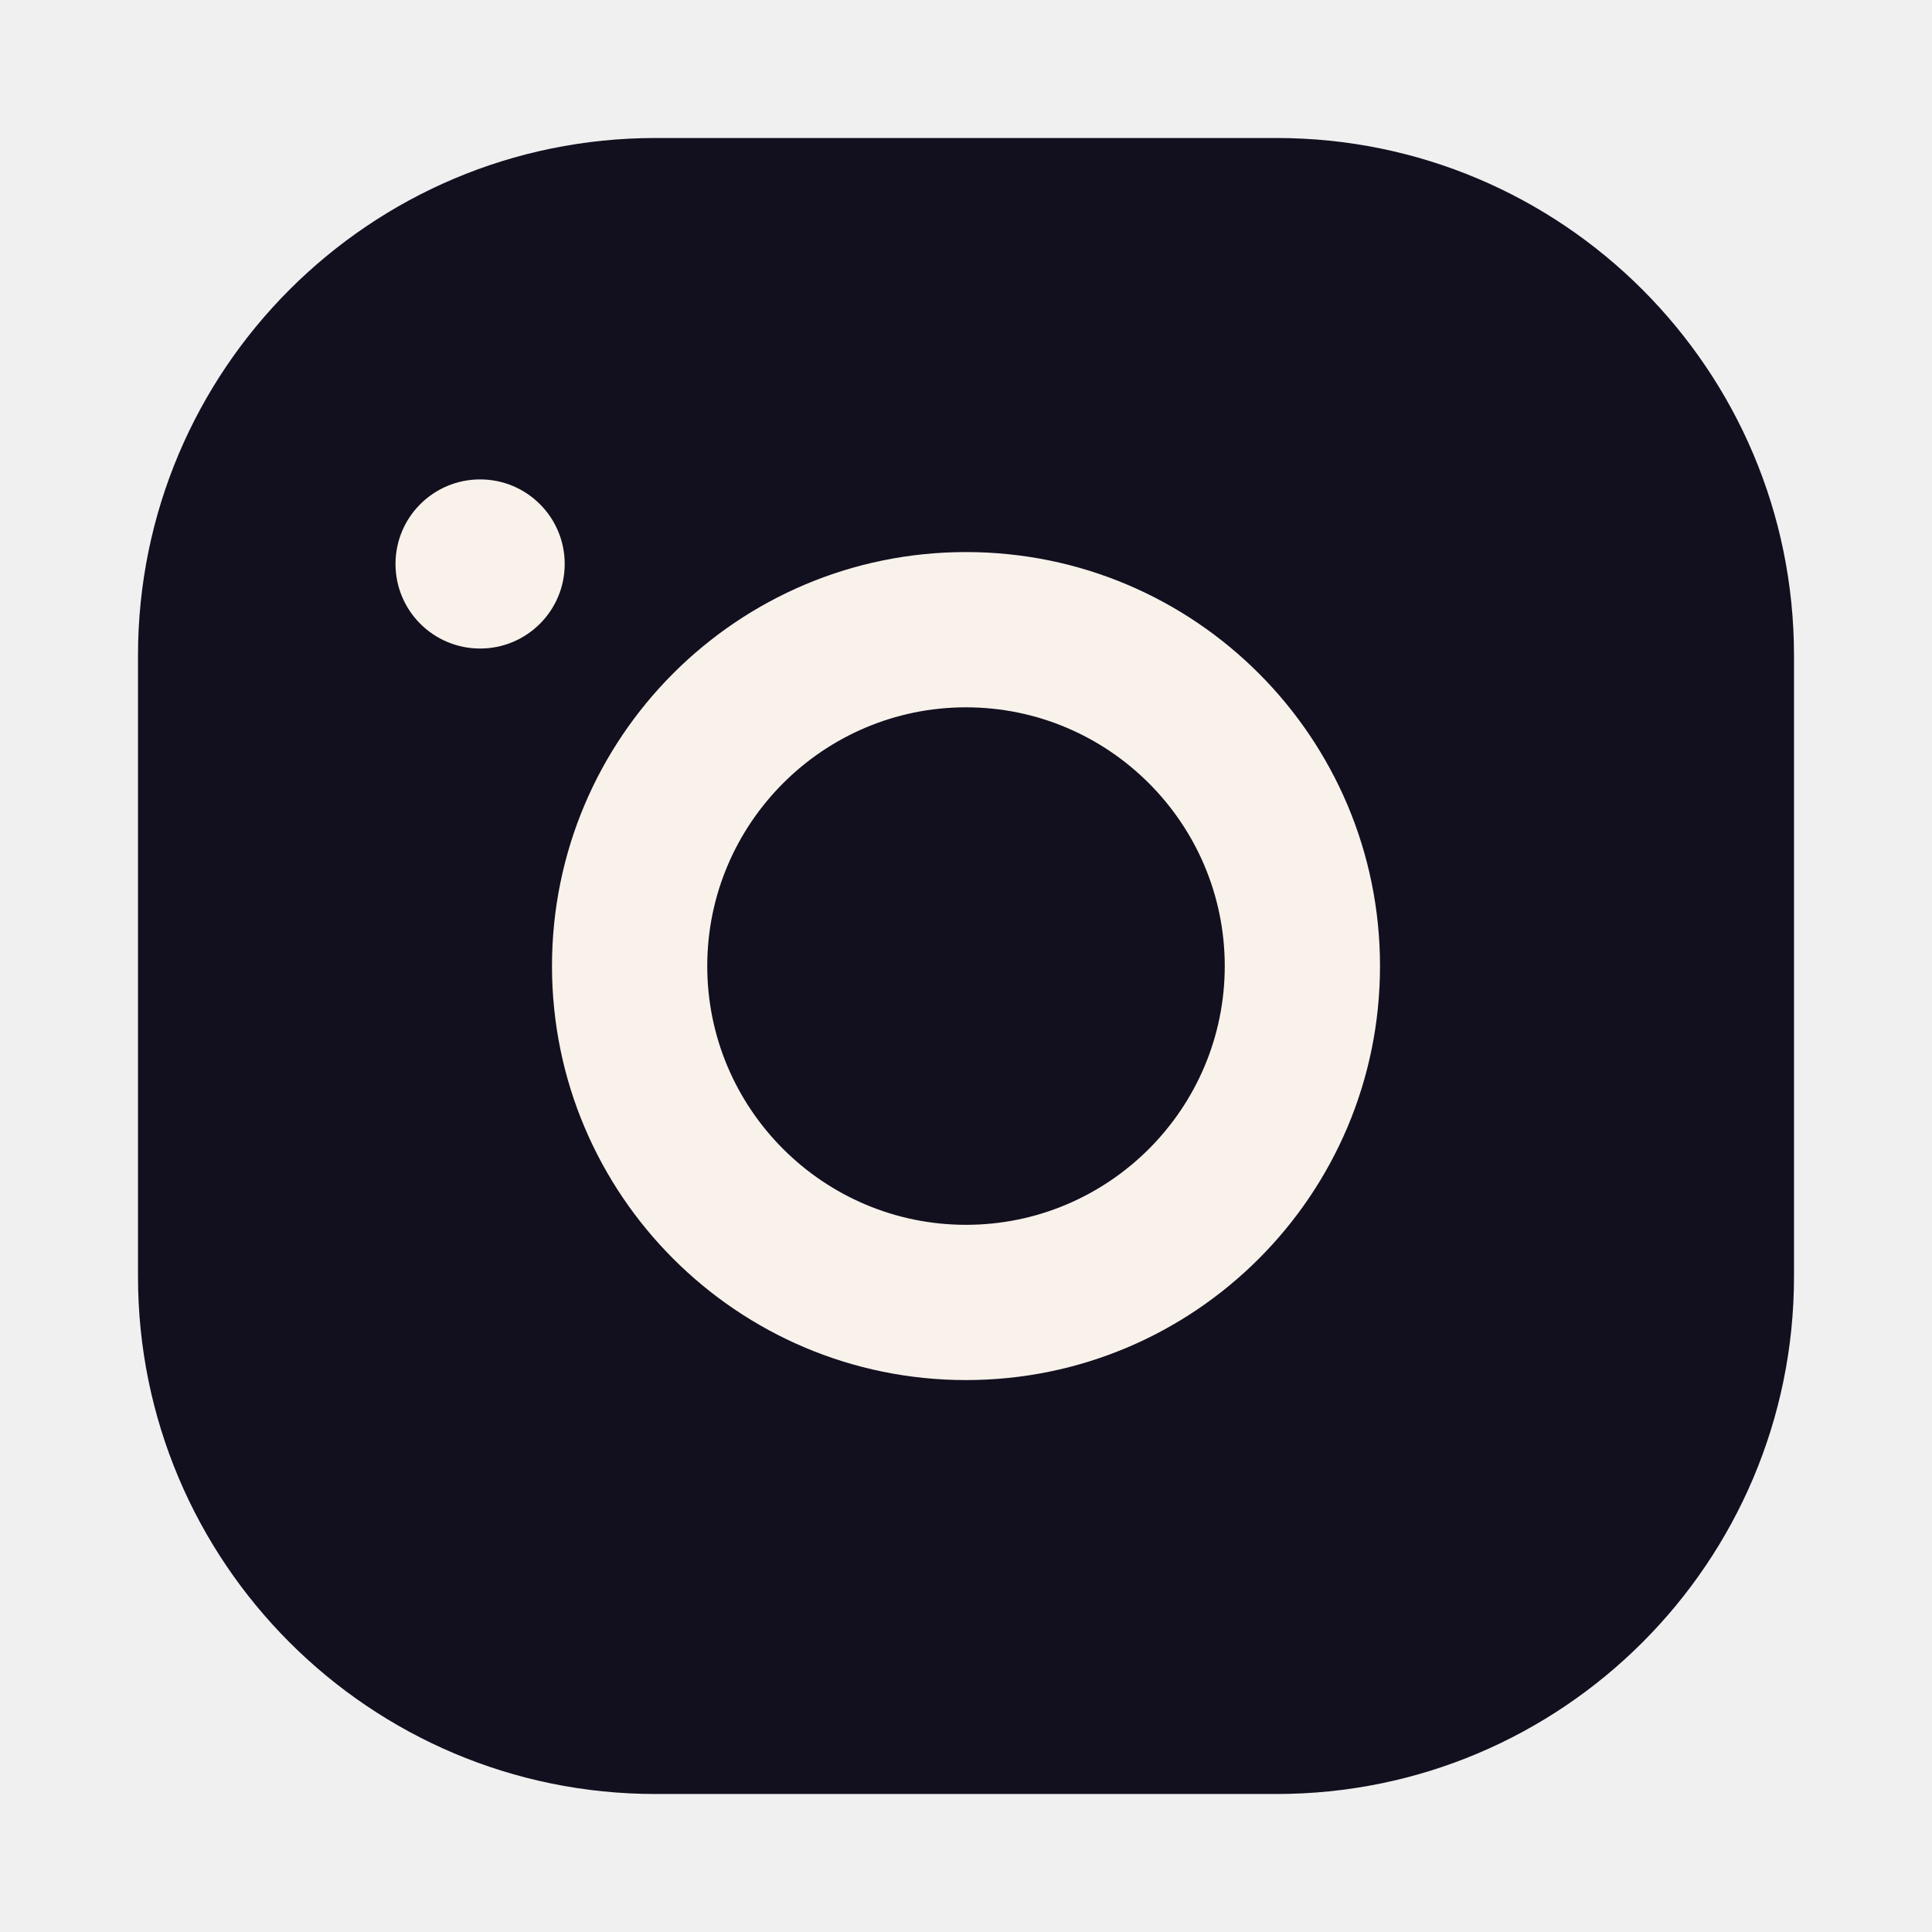
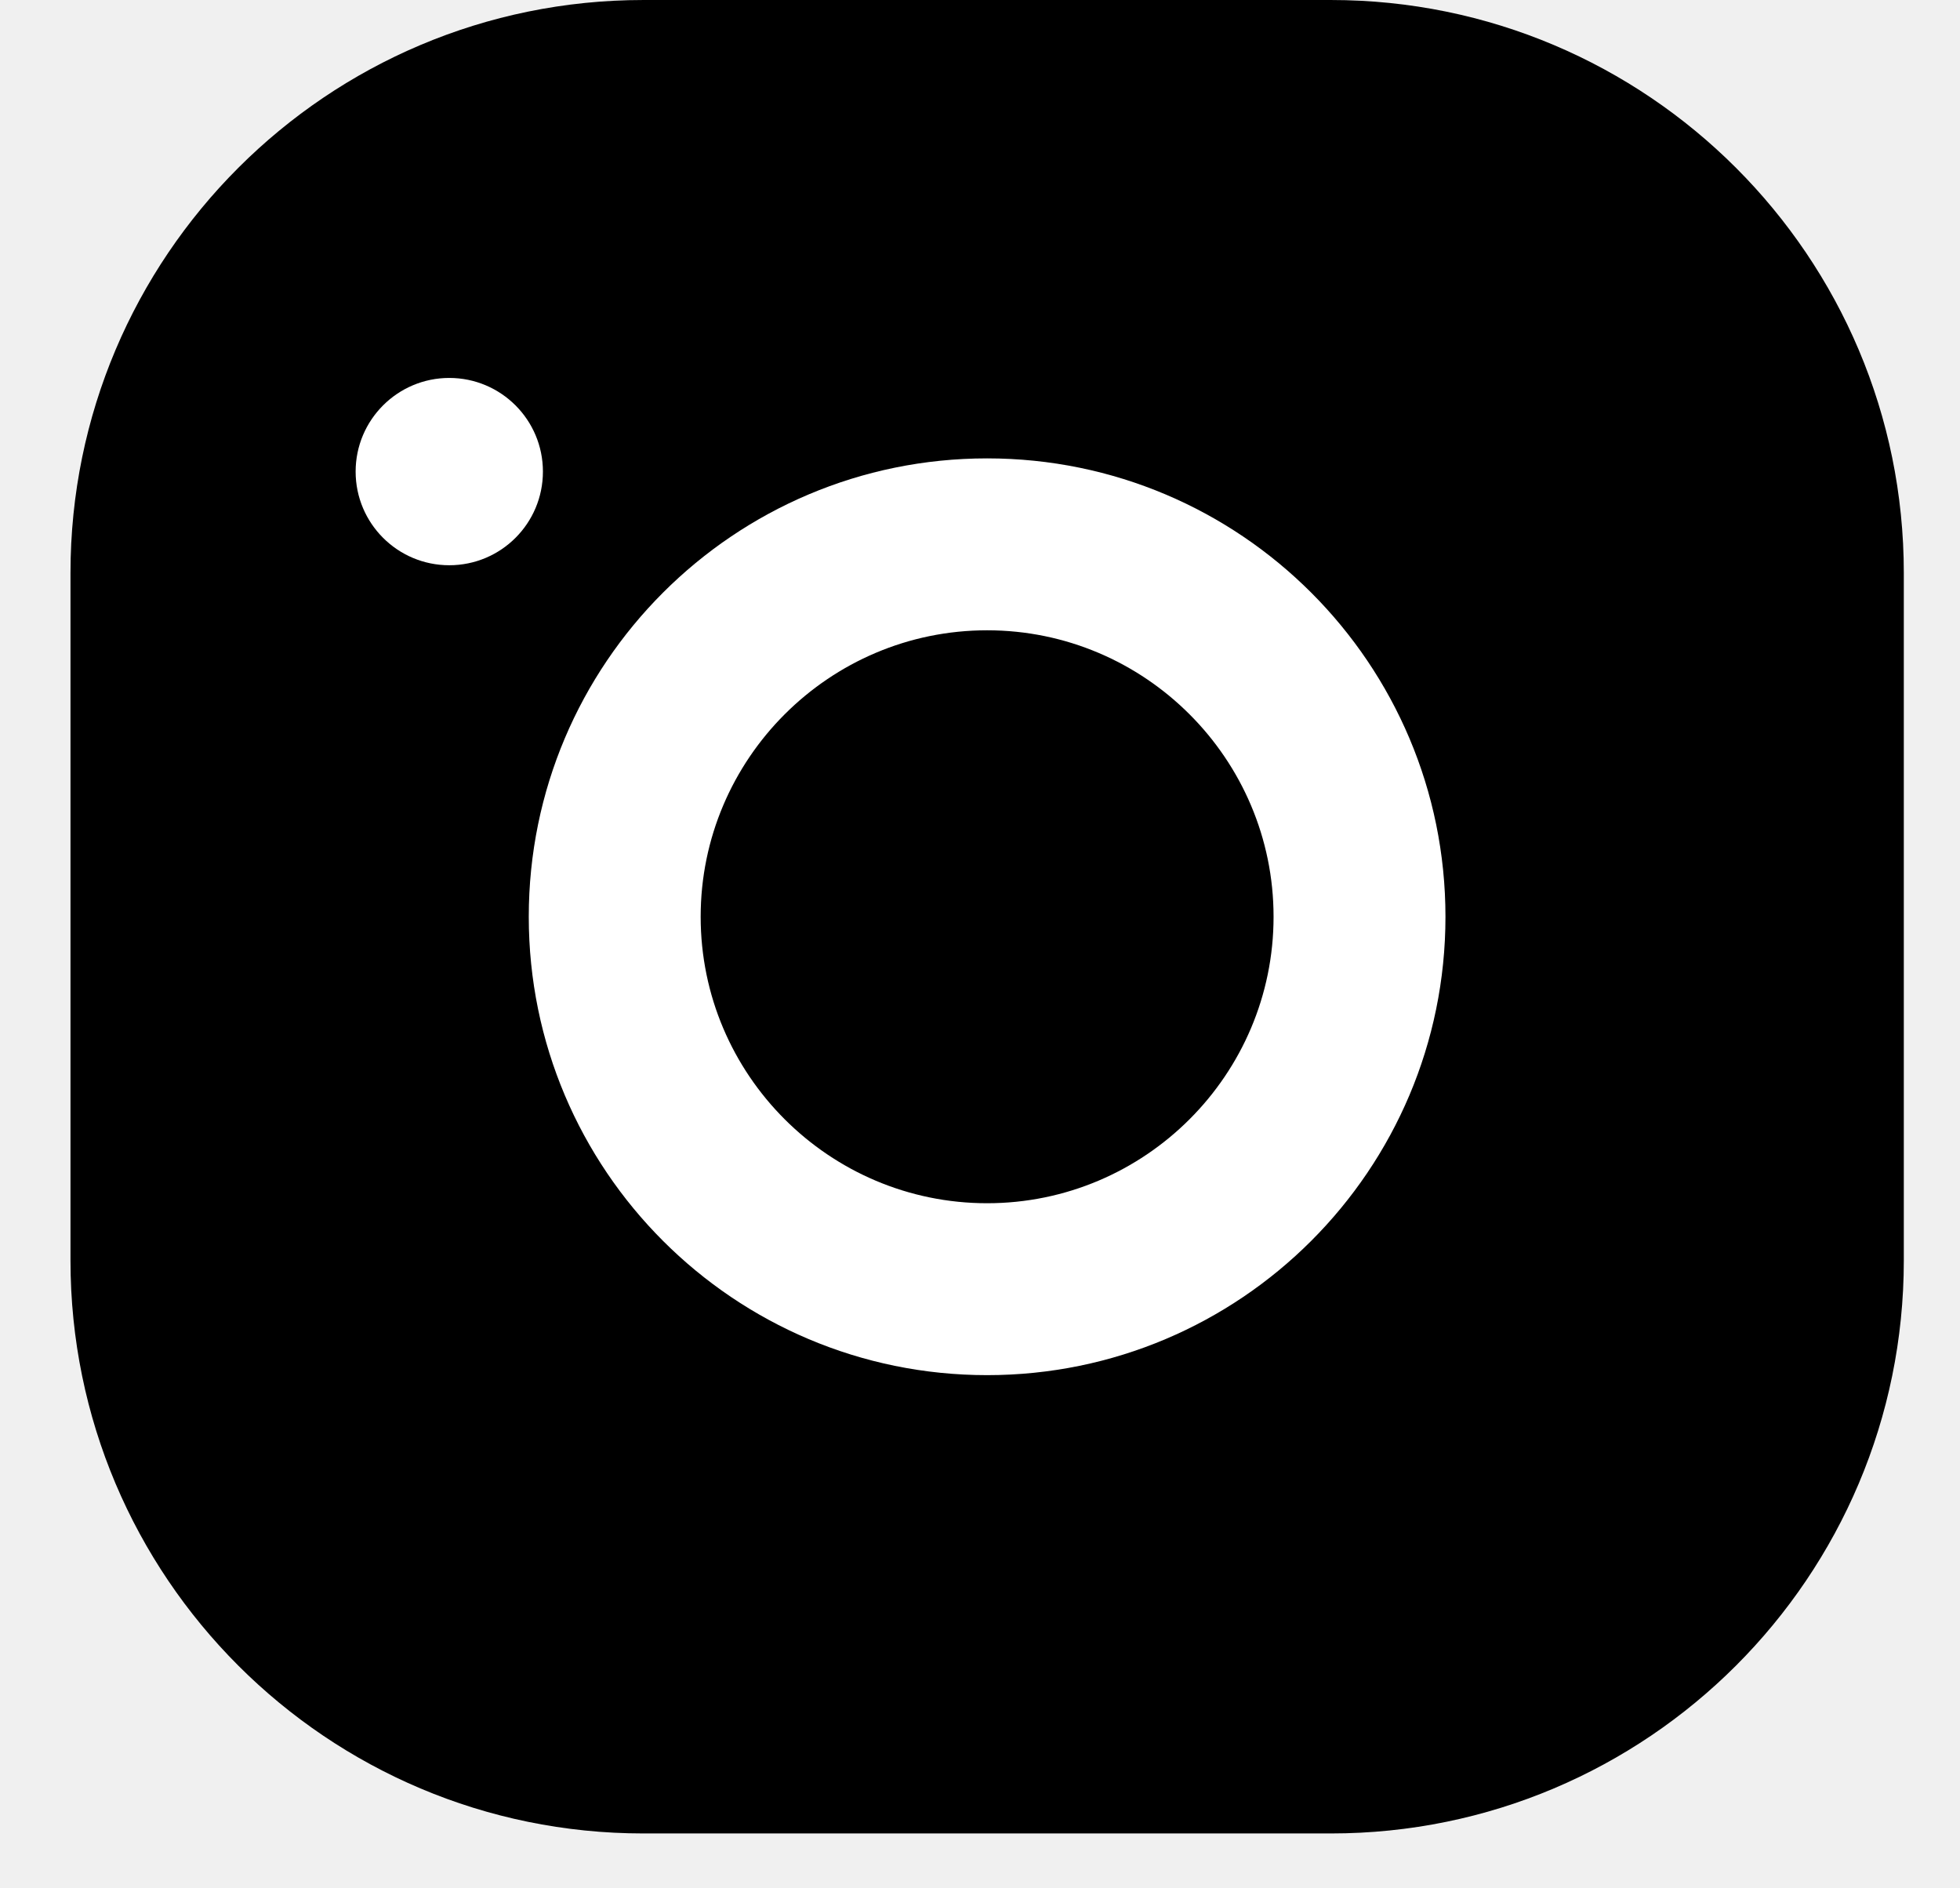
- <svg xmlns="http://www.w3.org/2000/svg" width="28" height="28" viewBox="0 0 28 28" fill="none">
-   <path d="M18.5 26L9.5 26C5.359 26 2 22.642 2 18.5L2 9.5C2 5.359 5.359 2 9.5 2L18.5 2C22.642 2 26 5.359 26 9.5L26 18.5C26 22.642 22.642 26 18.5 26Z" fill="#12101F" />
-   <path d="M14 20.001C10.687 20.001 8 17.314 8 14.001C8 10.688 10.687 8.001 14 8.001C17.314 8.001 20 10.688 20 14.001C20 17.314 17.314 20.001 14 20.001ZM14 10.251C11.933 10.251 10.25 11.934 10.25 14.001C10.25 16.07 11.933 17.751 14 17.751C16.067 17.751 17.75 16.07 17.75 14.001C17.75 11.934 16.067 10.251 14 10.251Z" fill="#F9F2EB" />
-   <path d="M6.958 6.948C7.635 6.948 8.184 7.496 8.184 8.173C8.184 8.851 7.635 9.399 6.958 9.399C6.281 9.399 5.732 8.851 5.732 8.173C5.732 7.496 6.281 6.948 6.958 6.948Z" fill="#F9F2EB" />
+ <svg xmlns="http://www.w3.org/2000/svg" width="27" height="26" viewBox="0 0 27 26" fill="none">
+   <path d="M18.334 25.255H8.863C4.505 25.255 0.971 21.721 0.971 17.363L0.971 7.892C0.971 3.534 4.505 8.39233e-05 8.863 8.39233e-05H18.334C22.692 8.39233e-05 26.226 3.534 26.226 7.892L26.226 17.363C26.226 21.721 22.692 25.255 18.334 25.255Z" fill="black" />
+   <path d="M13.598 18.942C10.111 18.942 7.284 16.115 7.284 12.628C7.284 9.141 10.111 6.314 13.598 6.314C17.085 6.314 19.912 9.141 19.912 12.628C19.912 16.115 17.085 18.942 13.598 18.942ZM13.598 8.682C11.423 8.682 9.652 10.453 9.652 12.628C9.652 14.805 11.423 16.574 13.598 16.574C15.773 16.574 17.544 14.805 17.544 12.628C17.544 10.453 15.773 8.682 13.598 8.682Z" fill="white" />
+   <path d="M6.189 5.206C6.902 5.206 7.479 5.784 7.479 6.496C7.479 7.209 6.902 7.786 6.189 7.786C5.477 7.786 4.899 7.209 4.899 6.496C4.899 5.784 5.477 5.206 6.189 5.206Z" fill="white" />
</svg>
